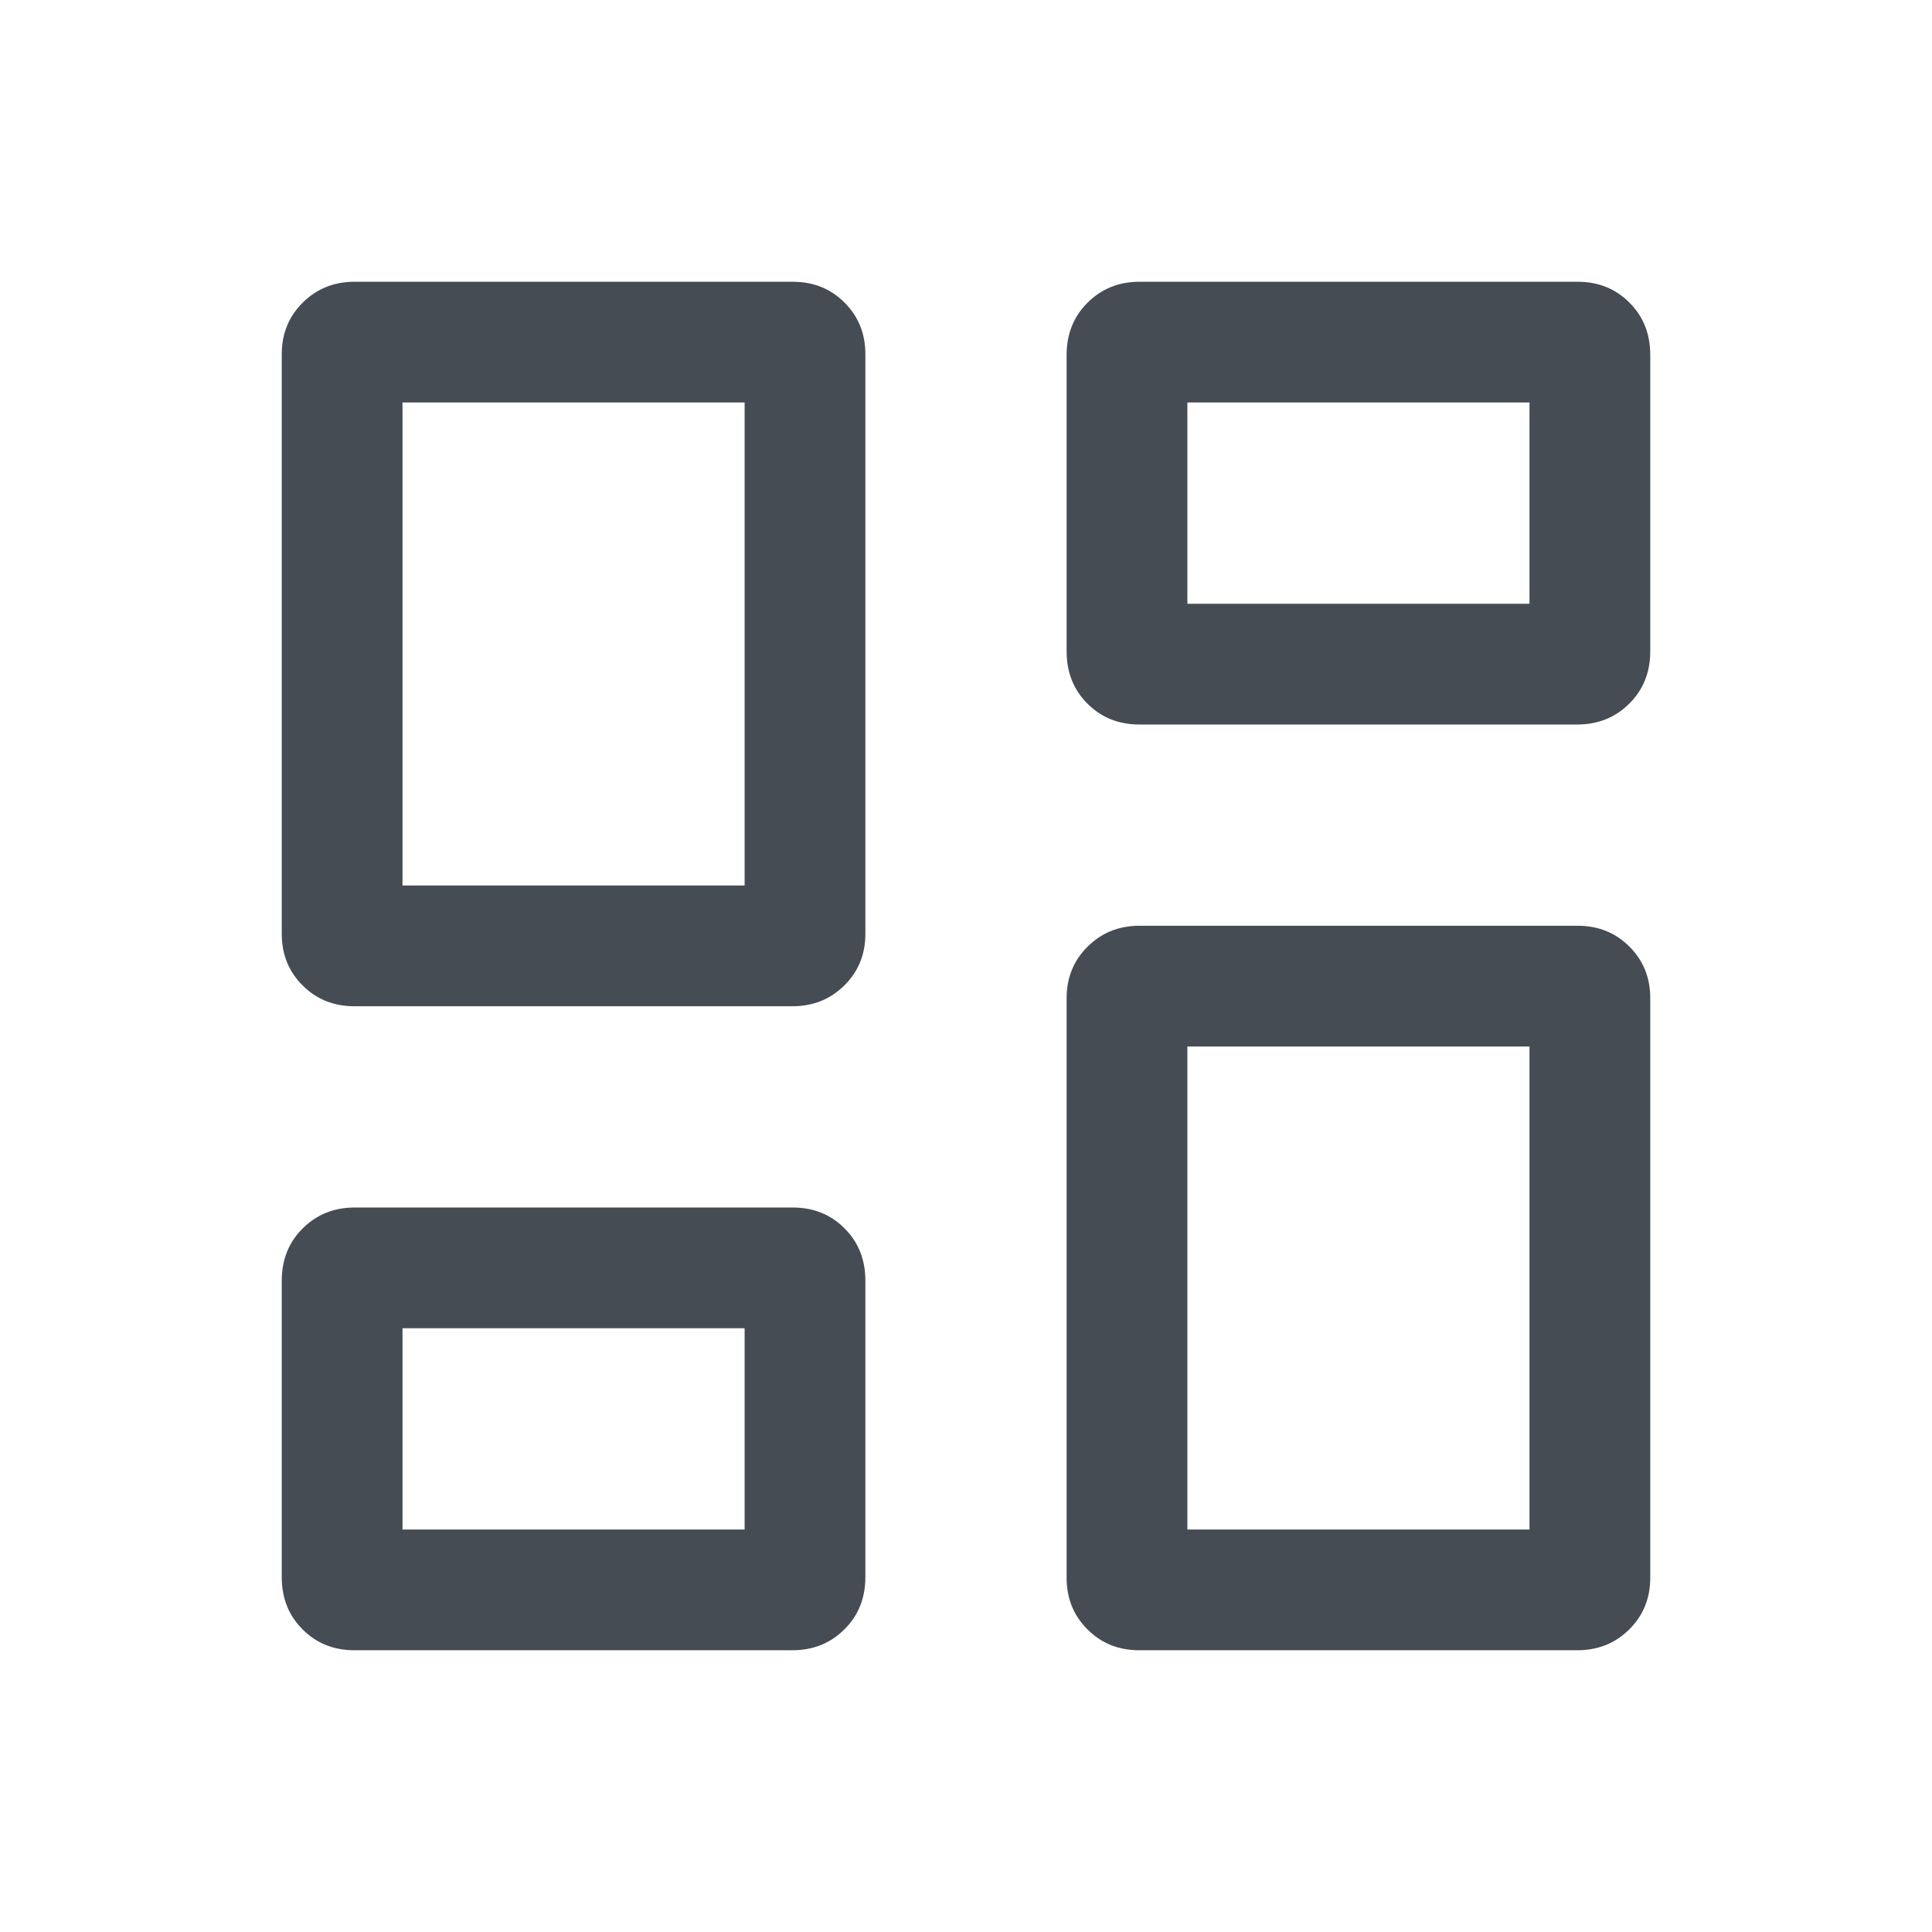
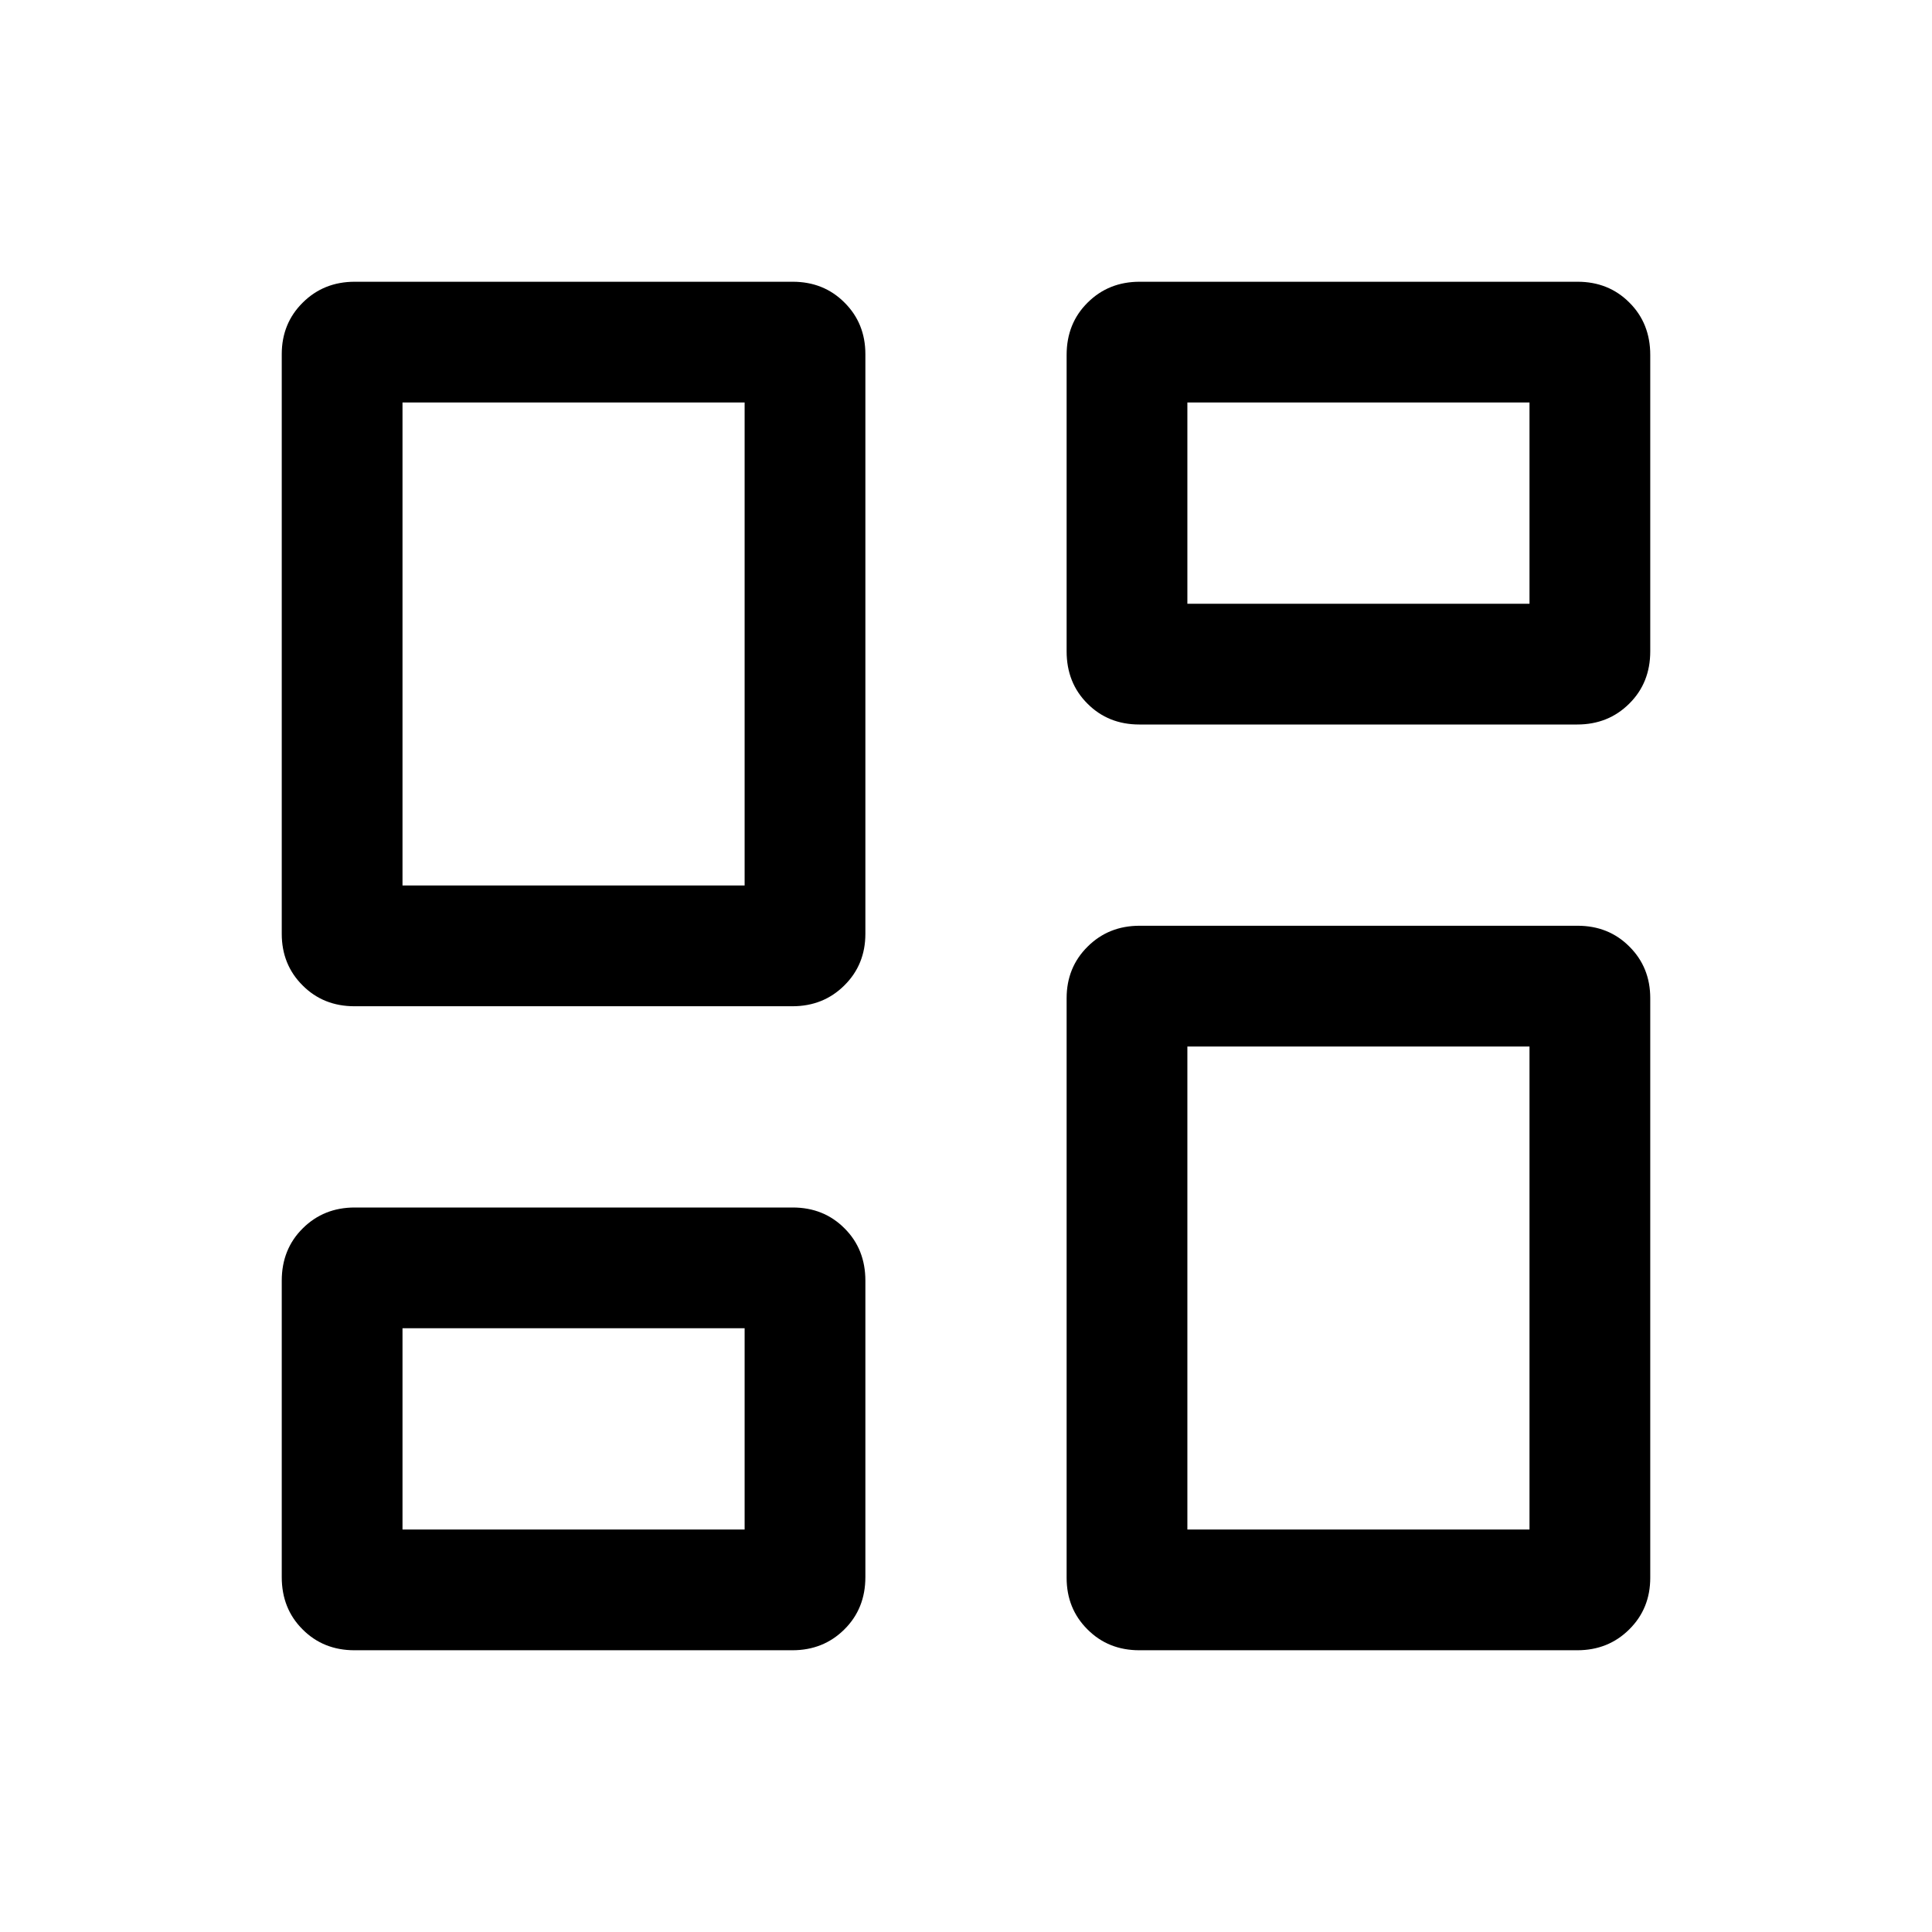
<svg xmlns="http://www.w3.org/2000/svg" width="24" height="24" viewBox="0 0 24 24" fill="none">
  <mask id="mask0_81_1064" style="mask-type:alpha" maskUnits="userSpaceOnUse" x="0" y="0" width="24" height="24">
    <rect width="24" height="24" fill="#D9D9D9" />
  </mask>
  <g mask="url(#mask0_81_1064)">
-     <path d="M13.25 8.091V4.409C13.25 4.148 13.337 3.931 13.511 3.759C13.685 3.586 13.9 3.5 14.157 3.5H19.597C19.854 3.5 20.069 3.586 20.241 3.759C20.414 3.931 20.5 4.148 20.5 4.409V8.091C20.5 8.352 20.413 8.569 20.239 8.741C20.065 8.914 19.85 9 19.593 9H14.153C13.896 9 13.681 8.914 13.509 8.741C13.336 8.569 13.25 8.352 13.25 8.091ZM3.5 11.6V4.4C3.5 4.145 3.587 3.931 3.761 3.759C3.935 3.586 4.15 3.5 4.407 3.5H9.847C10.104 3.5 10.319 3.586 10.491 3.759C10.664 3.931 10.75 4.145 10.75 4.4V11.6C10.75 11.855 10.663 12.069 10.489 12.241C10.315 12.414 10.1 12.5 9.843 12.5H4.403C4.146 12.5 3.931 12.414 3.759 12.241C3.586 12.069 3.5 11.855 3.5 11.6ZM13.25 19.6V12.4C13.25 12.145 13.337 11.931 13.511 11.759C13.685 11.586 13.9 11.5 14.157 11.5H19.597C19.854 11.5 20.069 11.586 20.241 11.759C20.414 11.931 20.5 12.145 20.5 12.4V19.6C20.5 19.855 20.413 20.069 20.239 20.241C20.065 20.414 19.85 20.5 19.593 20.5H14.153C13.896 20.5 13.681 20.414 13.509 20.241C13.336 20.069 13.25 19.855 13.25 19.6ZM3.5 19.591V15.909C3.5 15.648 3.587 15.431 3.761 15.259C3.935 15.086 4.15 15 4.407 15H9.847C10.104 15 10.319 15.086 10.491 15.259C10.664 15.431 10.75 15.648 10.75 15.909V19.591C10.75 19.852 10.663 20.069 10.489 20.241C10.315 20.414 10.1 20.5 9.843 20.5H4.403C4.146 20.5 3.931 20.414 3.759 20.241C3.586 20.069 3.5 19.852 3.5 19.591ZM5 11H9.25V5H5V11ZM14.75 19H19V13H14.75V19ZM14.75 7.5H19V5H14.75V7.5ZM5 19H9.25V16.5H5V19Z" fill="#464C53" />
+     <path d="M13.25 8.091V4.409C13.25 4.148 13.337 3.931 13.511 3.759C13.685 3.586 13.9 3.5 14.157 3.5H19.597C19.854 3.5 20.069 3.586 20.241 3.759C20.414 3.931 20.5 4.148 20.5 4.409V8.091C20.5 8.352 20.413 8.569 20.239 8.741C20.065 8.914 19.85 9 19.593 9H14.153C13.896 9 13.681 8.914 13.509 8.741C13.336 8.569 13.25 8.352 13.25 8.091ZM3.5 11.6V4.4C3.5 4.145 3.587 3.931 3.761 3.759C3.935 3.586 4.15 3.5 4.407 3.5H9.847C10.104 3.5 10.319 3.586 10.491 3.759C10.664 3.931 10.75 4.145 10.75 4.4V11.6C10.75 11.855 10.663 12.069 10.489 12.241C10.315 12.414 10.1 12.5 9.843 12.5H4.403C4.146 12.5 3.931 12.414 3.759 12.241C3.586 12.069 3.5 11.855 3.5 11.6ZM13.25 19.6V12.4C13.25 12.145 13.337 11.931 13.511 11.759C13.685 11.586 13.9 11.5 14.157 11.5H19.597C19.854 11.5 20.069 11.586 20.241 11.759C20.414 11.931 20.5 12.145 20.5 12.4V19.6C20.5 19.855 20.413 20.069 20.239 20.241C20.065 20.414 19.85 20.5 19.593 20.5H14.153C13.896 20.5 13.681 20.414 13.509 20.241C13.336 20.069 13.25 19.855 13.25 19.6ZM3.5 19.591V15.909C3.5 15.648 3.587 15.431 3.761 15.259C3.935 15.086 4.15 15 4.407 15H9.847C10.104 15 10.319 15.086 10.491 15.259C10.664 15.431 10.75 15.648 10.75 15.909V19.591C10.75 19.852 10.663 20.069 10.489 20.241C10.315 20.414 10.1 20.5 9.843 20.5H4.403C4.146 20.5 3.931 20.414 3.759 20.241C3.586 20.069 3.5 19.852 3.5 19.591ZM5 11H9.25V5H5V11ZM14.75 19H19V13H14.75V19ZM14.75 7.5H19V5H14.75V7.5ZM5 19H9.25V16.5H5V19Z" fill="currentColor" />
  </g>
</svg>
